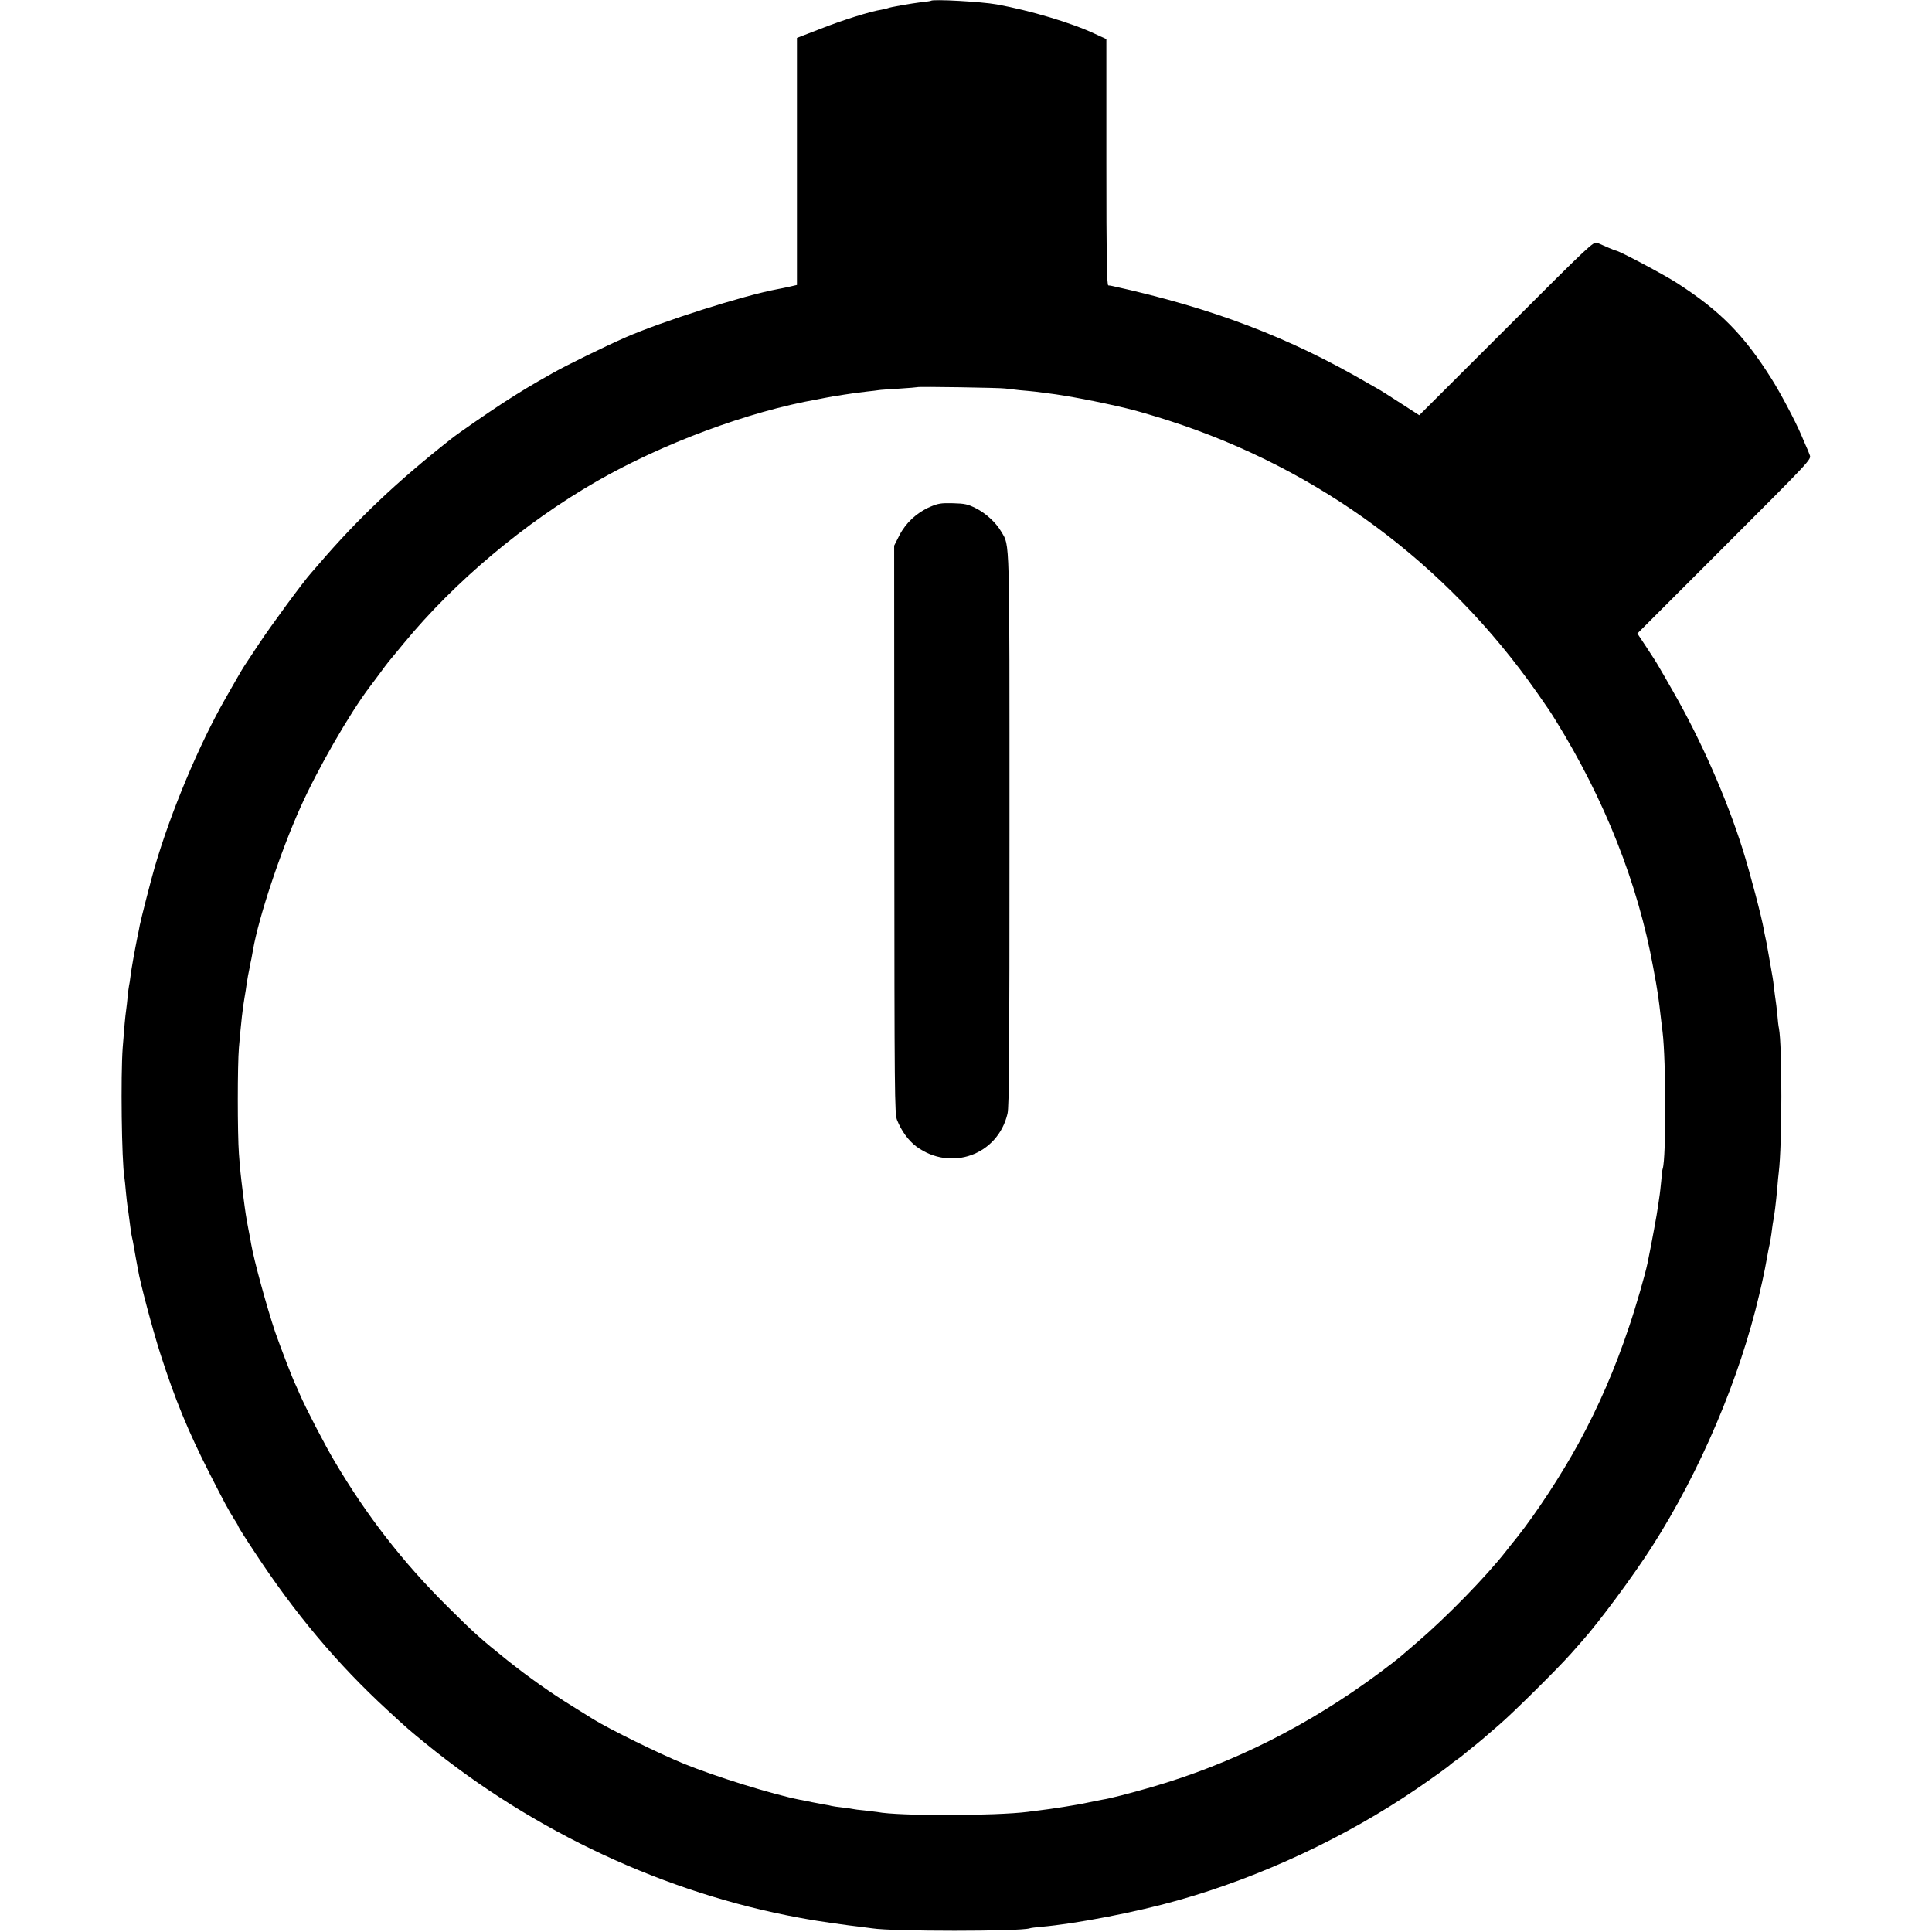
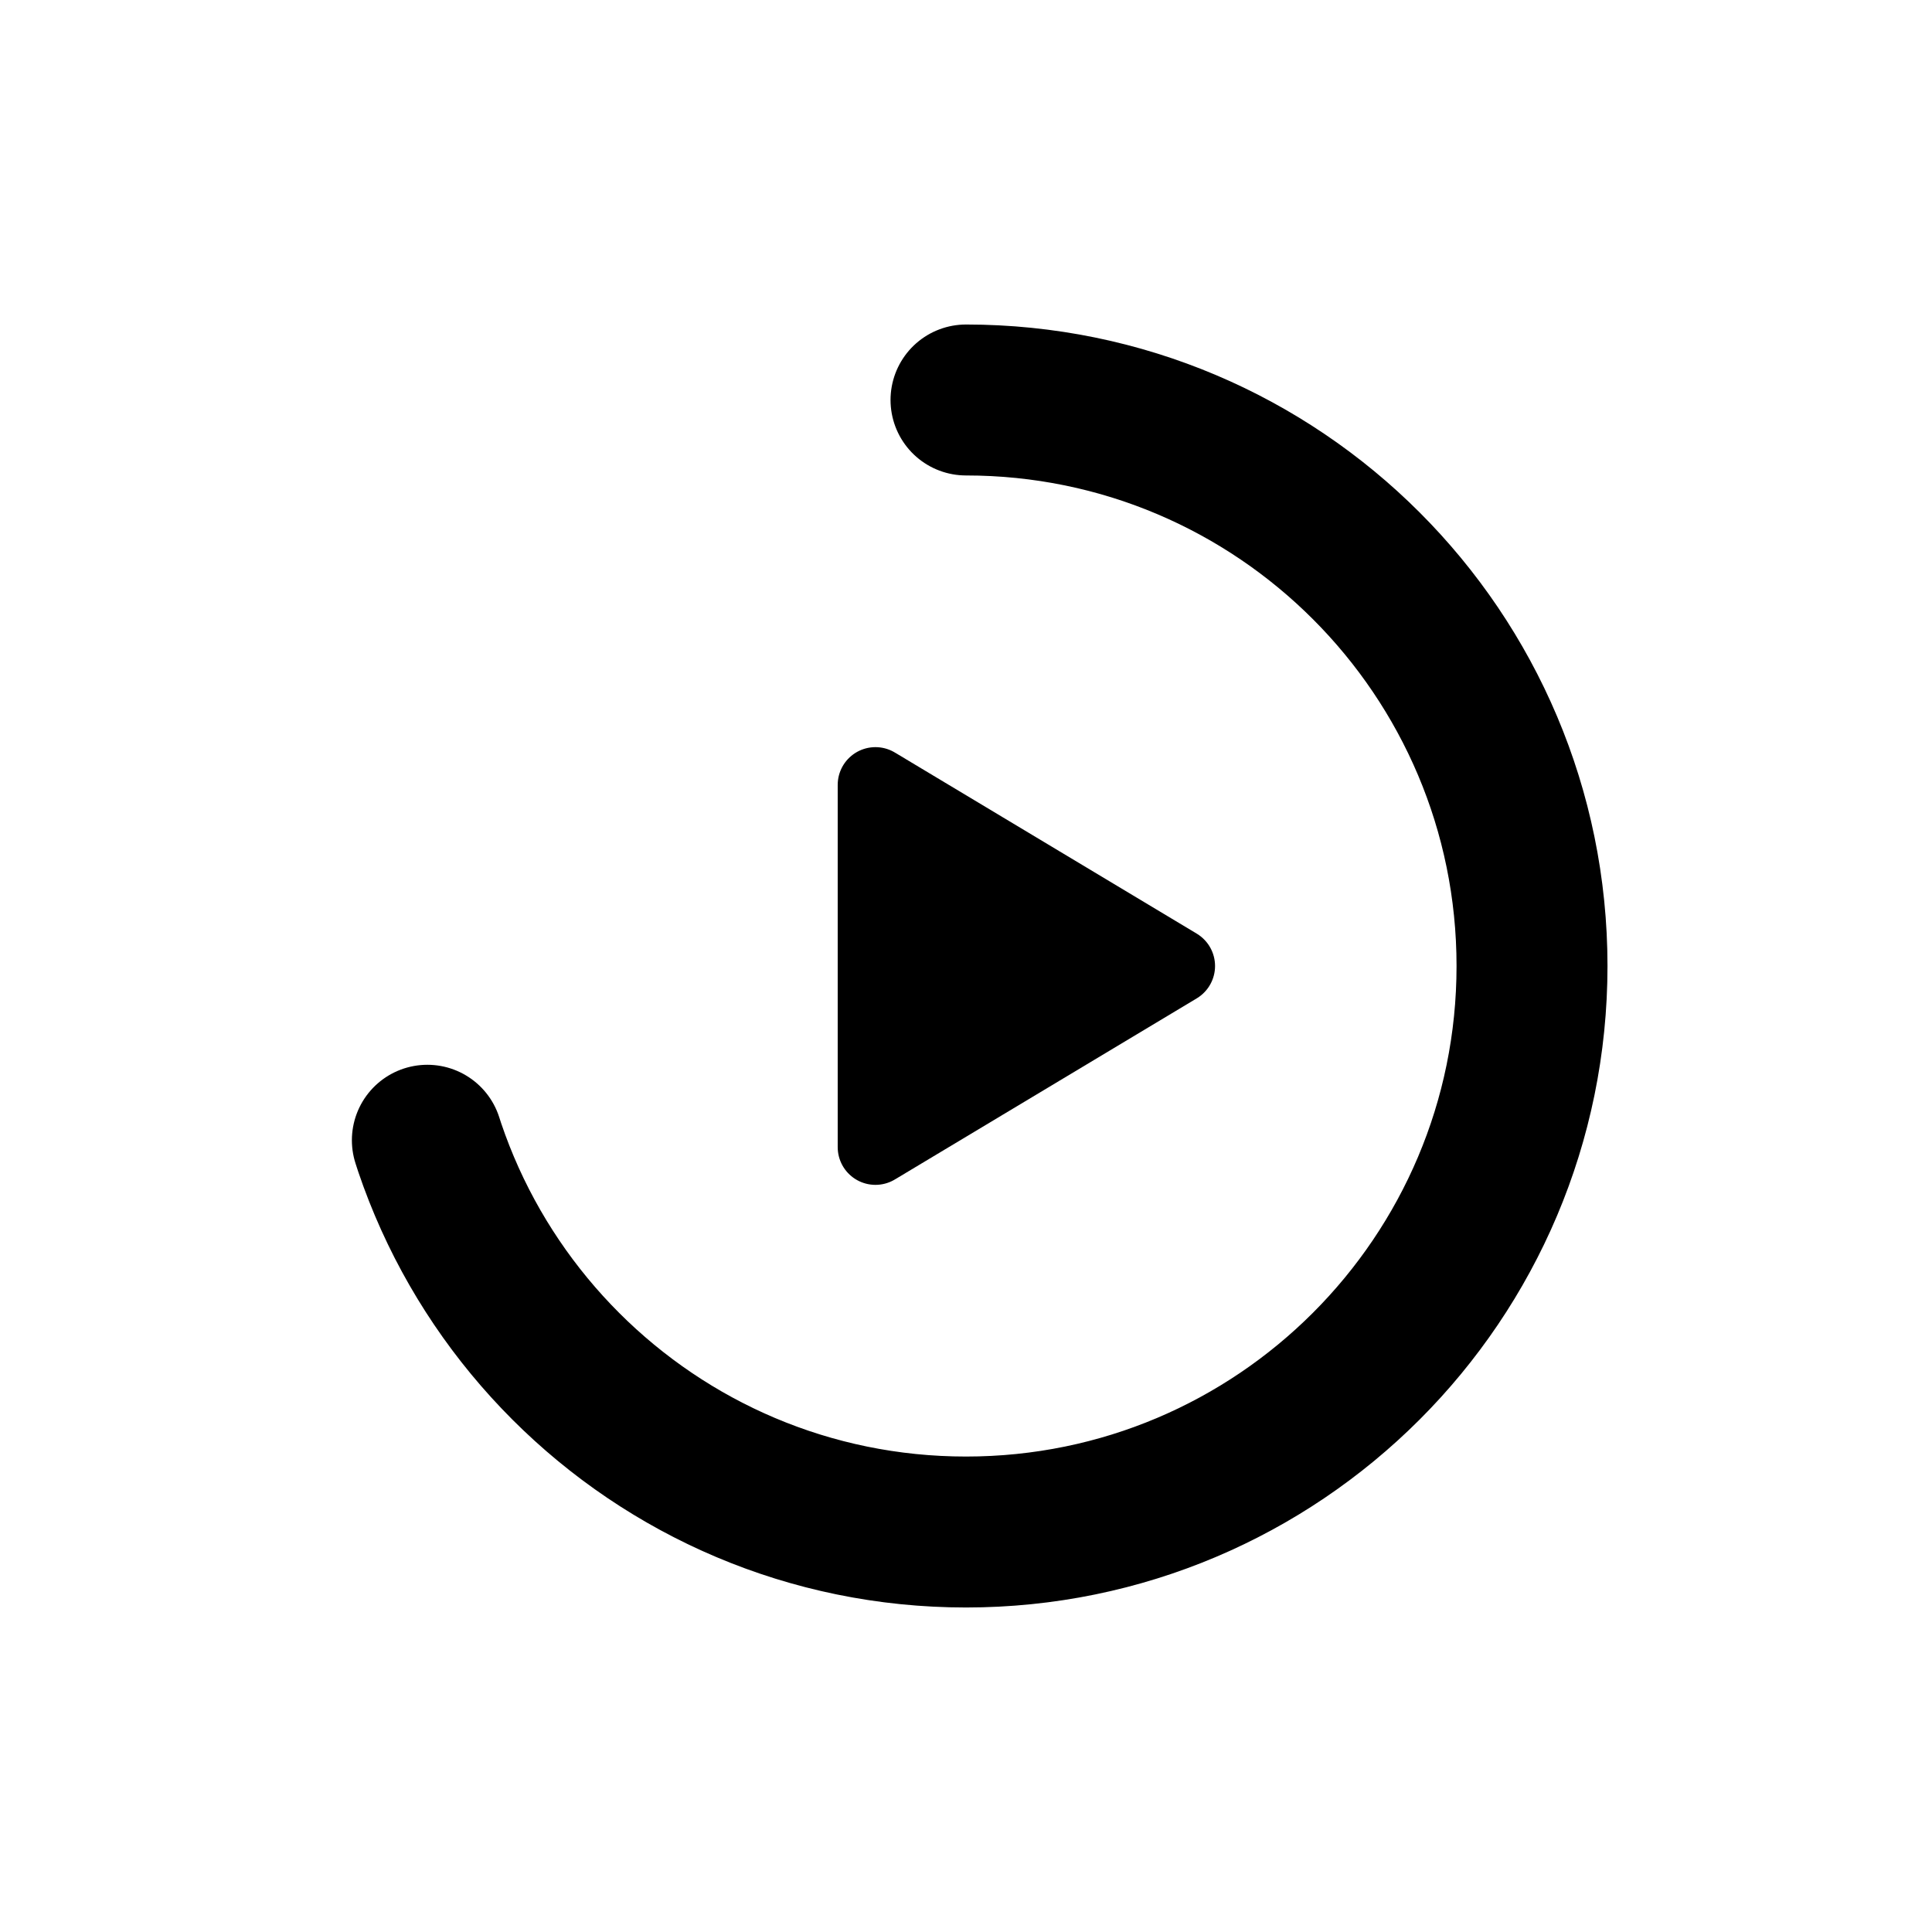
- <svg xmlns="http://www.w3.org/2000/svg" version="1.0" width="1280pt" height="1280pt" viewBox="0 0 1280 1280" preserveAspectRatio="xMidYMid meet">
-   <g transform="translate(0,1280) scale(0.1,-0.1)" fill="#000000" stroke="none">
-     <path d="M6168 12795 c-2 -2 -29 -6 -61 -9 -72 -9 -215 -34 -225 -40 -4 -2 -23 -7 -42 -10 -73 -11 -261 -70 -407 -128 l-153 -59 0 -819 0 -818 -52 -12 c-29 -6 -64 -14 -78 -16 -226 -42 -765 -214 -1005 -319 -137 -60 -392 -185 -480 -235 -150 -84 -215 -124 -330 -198 -110 -72 -293 -198 -345 -239 -362 -285 -620 -530 -880 -833 -12 -14 -33 -38 -47 -54 -55 -61 -271 -356 -347 -471 -44 -66 -87 -131 -96 -145 -9 -14 -28 -45 -42 -70 -14 -25 -52 -90 -83 -145 -176 -307 -364 -756 -470 -1120 -24 -82 -90 -340 -99 -385 -2 -14 -9 -47 -15 -75 -20 -100 -40 -211 -46 -260 -3 -27 -8 -57 -10 -65 -2 -8 -6 -40 -9 -70 -3 -30 -7 -71 -10 -90 -6 -41 -13 -117 -23 -250 -14 -188 -7 -751 11 -860 2 -14 7 -57 10 -96 4 -39 8 -80 10 -90 3 -18 9 -61 21 -154 3 -25 8 -52 10 -60 2 -8 7 -31 10 -50 3 -19 10 -57 15 -85 5 -27 11 -61 14 -75 14 -88 96 -394 147 -555 98 -305 183 -513 329 -800 100 -196 121 -235 164 -304 15 -22 26 -43 26 -46 0 -3 47 -78 105 -165 265 -405 550 -745 882 -1050 125 -116 151 -138 253 -221 718 -586 1589 -992 2478 -1155 12 -2 34 -6 50 -9 50 -10 286 -44 347 -50 33 -4 71 -9 85 -11 131 -21 976 -21 1041 0 8 3 41 7 74 10 234 20 637 98 914 177 548 155 1107 417 1576 737 107 73 215 151 225 162 3 3 21 17 40 30 19 13 37 27 40 30 3 3 28 23 55 45 58 46 70 56 185 156 94 80 395 379 479 474 29 33 63 71 75 85 112 126 336 428 462 625 319 499 580 1113 710 1670 9 39 18 78 20 87 11 50 23 108 40 205 3 16 7 35 9 43 2 8 7 38 11 65 3 28 8 57 9 67 11 57 21 135 30 238 3 41 8 89 10 105 22 177 23 837 1 952 -3 12 -8 54 -11 94 -4 40 -9 81 -11 92 -2 11 -6 45 -10 76 -3 31 -8 65 -10 76 -4 21 -8 44 -24 137 -17 97 -18 102 -24 128 -3 14 -8 36 -10 50 -13 79 -92 380 -141 535 -106 337 -278 727 -461 1045 -36 63 -77 135 -92 160 -14 25 -52 85 -85 134 l-59 89 576 576 c576 576 577 577 566 606 -6 17 -18 46 -27 65 -8 19 -22 51 -30 70 -40 94 -140 282 -196 370 -183 291 -340 450 -625 634 -90 58 -388 216 -407 216 -3 0 -26 9 -51 20 -24 11 -56 25 -71 31 -26 10 -44 -7 -603 -566 l-577 -576 -124 80 c-68 44 -135 87 -149 94 -14 8 -43 24 -65 37 -525 306 -1032 499 -1695 645 -8 2 -21 4 -27 4 -10 1 -13 171 -13 816 l0 816 -74 34 c-156 74 -432 156 -653 196 -100 18 -422 36 -435 24z m492 -2569 c14 -2 57 -7 95 -11 39 -3 86 -8 105 -10 19 -2 58 -7 85 -11 118 -14 338 -56 517 -99 54 -12 187 -51 283 -82 994 -321 1837 -943 2439 -1803 85 -122 81 -116 121 -180 326 -526 547 -1084 648 -1640 31 -165 35 -197 52 -345 3 -27 8 -64 10 -82 23 -188 24 -835 1 -905 -3 -7 -7 -44 -10 -83 -4 -38 -8 -79 -10 -90 -2 -11 -7 -45 -11 -75 -5 -43 -44 -254 -70 -380 -15 -72 -76 -285 -122 -420 -94 -280 -199 -523 -336 -775 -114 -208 -279 -460 -406 -620 -31 -38 -63 -78 -71 -89 -130 -167 -397 -441 -595 -610 -44 -38 -92 -79 -107 -92 -15 -13 -78 -62 -140 -108 -471 -349 -973 -601 -1508 -756 -146 -42 -277 -76 -325 -83 -16 -3 -61 -12 -100 -20 -66 -15 -246 -43 -325 -52 -19 -2 -51 -6 -70 -9 -211 -27 -857 -29 -998 -1 -9 1 -46 6 -82 10 -36 3 -72 8 -80 10 -8 2 -40 7 -70 10 -30 3 -62 8 -70 10 -8 2 -28 7 -45 9 -16 3 -55 10 -85 16 -30 6 -66 14 -80 16 -179 35 -556 152 -770 239 -168 69 -489 227 -600 295 -8 5 -67 42 -130 81 -151 93 -298 197 -441 311 -177 142 -219 180 -398 358 -293 291 -533 600 -744 958 -63 105 -194 358 -232 447 -9 22 -21 48 -25 57 -17 31 -102 253 -137 353 -56 167 -141 477 -159 583 -2 15 -11 61 -19 102 -15 80 -18 97 -35 230 -17 138 -18 150 -27 265 -10 135 -10 589 0 705 16 182 24 254 37 330 5 30 12 71 14 90 3 19 7 44 9 55 2 11 7 36 11 55 3 19 9 46 12 60 3 14 7 39 10 55 37 215 181 649 314 945 112 251 325 622 460 800 15 19 46 62 71 95 49 67 47 64 155 194 336 408 800 798 1277 1072 433 249 1006 463 1462 543 17 3 40 8 51 10 12 2 39 7 60 11 22 3 50 7 64 10 49 8 96 14 155 21 33 3 67 8 75 9 8 2 69 6 135 10 66 4 121 9 123 10 5 5 555 -4 582 -9z" />
-     <path d="M6162 9442 c-88 -38 -160 -105 -203 -188 l-35 -69 1 -1880 c1 -1765 2 -1883 18 -1925 29 -73 76 -137 128 -176 229 -168 540 -56 604 218 11 47 13 390 13 1877 0 1977 3 1880 -54 1978 -35 60 -100 121 -169 156 -52 26 -72 31 -151 33 -79 2 -98 -1 -152 -24z" />
-   </g>
+ <svg xmlns="http://www.w3.org/2000/svg" width="512" height="512" viewBox="0 0 512 512">
+   <circle cx="256" cy="256" r="150" fill="none" stroke="#000" stroke-width="40" stroke-linecap="round" stroke-dasharray="660 942.5" transform="rotate(-90 256 256)" />
+   <path d="M232 208 L232 304 L312 256 Z" fill="#000" stroke="#000" stroke-width="20" stroke-linejoin="round" />
</svg>
